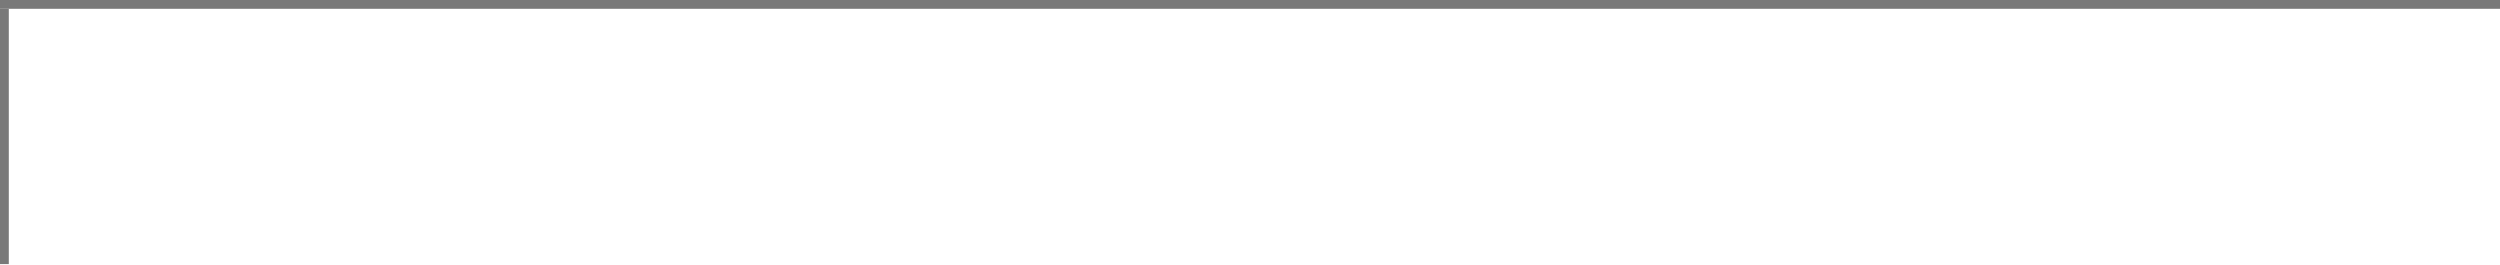
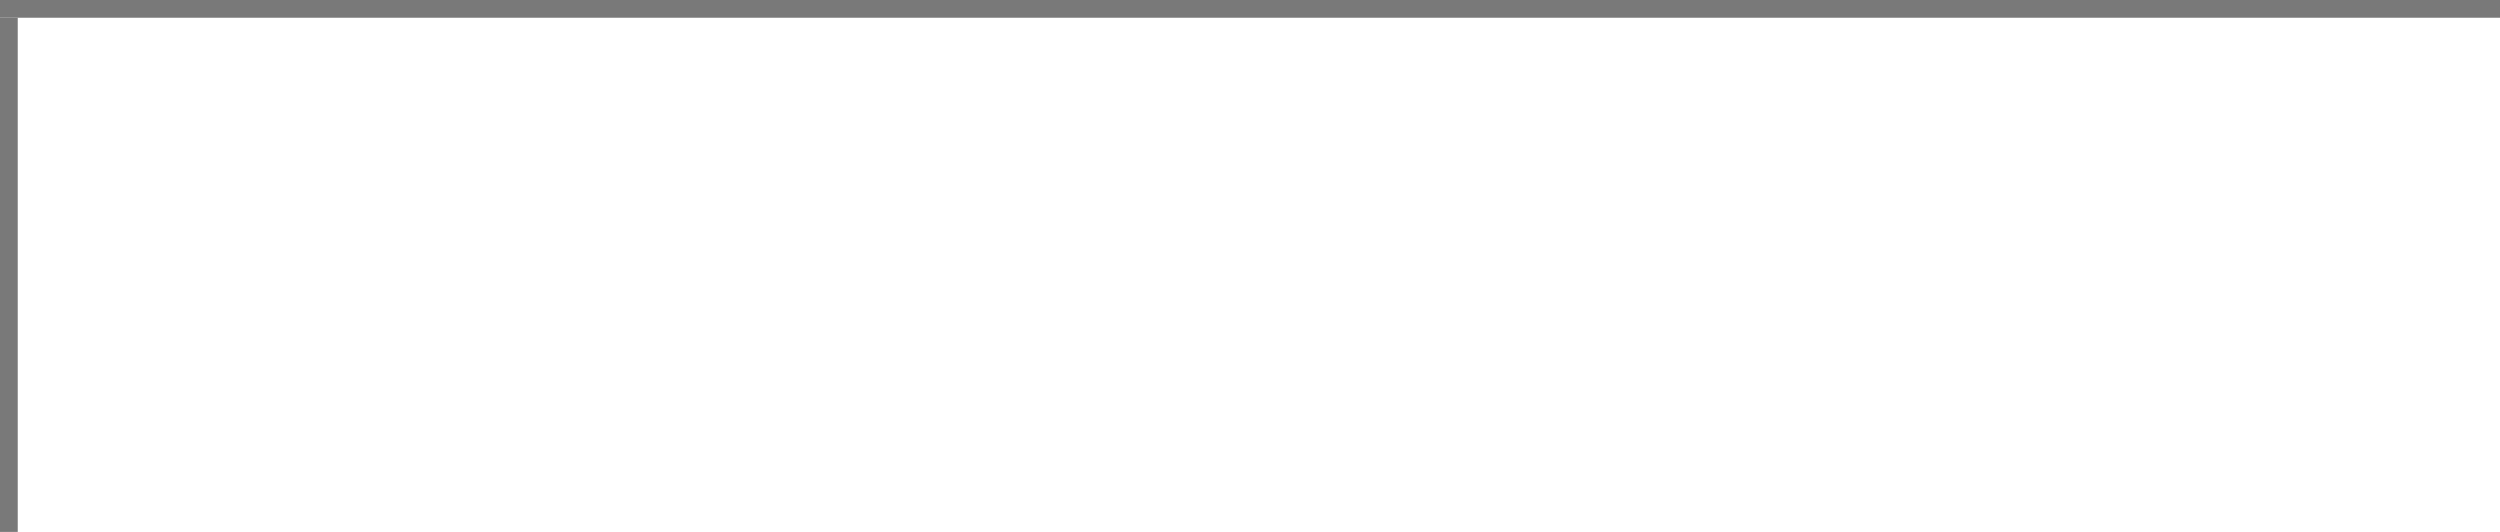
- <svg xmlns="http://www.w3.org/2000/svg" version="1.1" width="284px" height="30px" viewBox="141 90 284 30">
-   <path d="M 1 1  L 284 1  L 284 30  L 1 30  L 1 1  Z " fill-rule="nonzero" fill="rgba(255, 255, 255, 1)" stroke="none" transform="matrix(1 0 0 1 141 90 )" class="fill" />
-   <path d="M 0.5 1  L 0.5 30  " stroke-width="1" stroke-dasharray="0" stroke="rgba(121, 121, 121, 1)" fill="none" transform="matrix(1 0 0 1 141 90 )" class="stroke" />
-   <path d="M 0 0.5  L 284 0.5  " stroke-width="1" stroke-dasharray="0" stroke="rgba(121, 121, 121, 1)" fill="none" transform="matrix(1 0 0 1 141 90 )" class="stroke" />
+ <svg xmlns="http://www.w3.org/2000/svg" version="1.1" width="141px" height="30px" viewBox="0 30 141 30">
+   <path d="M 1 1  L 141 1  L 141 30  L 1 30  L 1 1  Z " fill-rule="nonzero" fill="rgba(255, 255, 255, 1)" stroke="none" transform="matrix(1 0 0 1 0 30 )" class="fill" />
+   <path d="M 0.5 1  L 0.5 30  " stroke-width="1" stroke-dasharray="0" stroke="rgba(121, 121, 121, 1)" fill="none" transform="matrix(1 0 0 1 0 30 )" class="stroke" />
+   <path d="M 0 0.5  L 141 0.5  " stroke-width="1" stroke-dasharray="0" stroke="rgba(121, 121, 121, 1)" fill="none" transform="matrix(1 0 0 1 0 30 )" class="stroke" />
</svg>
